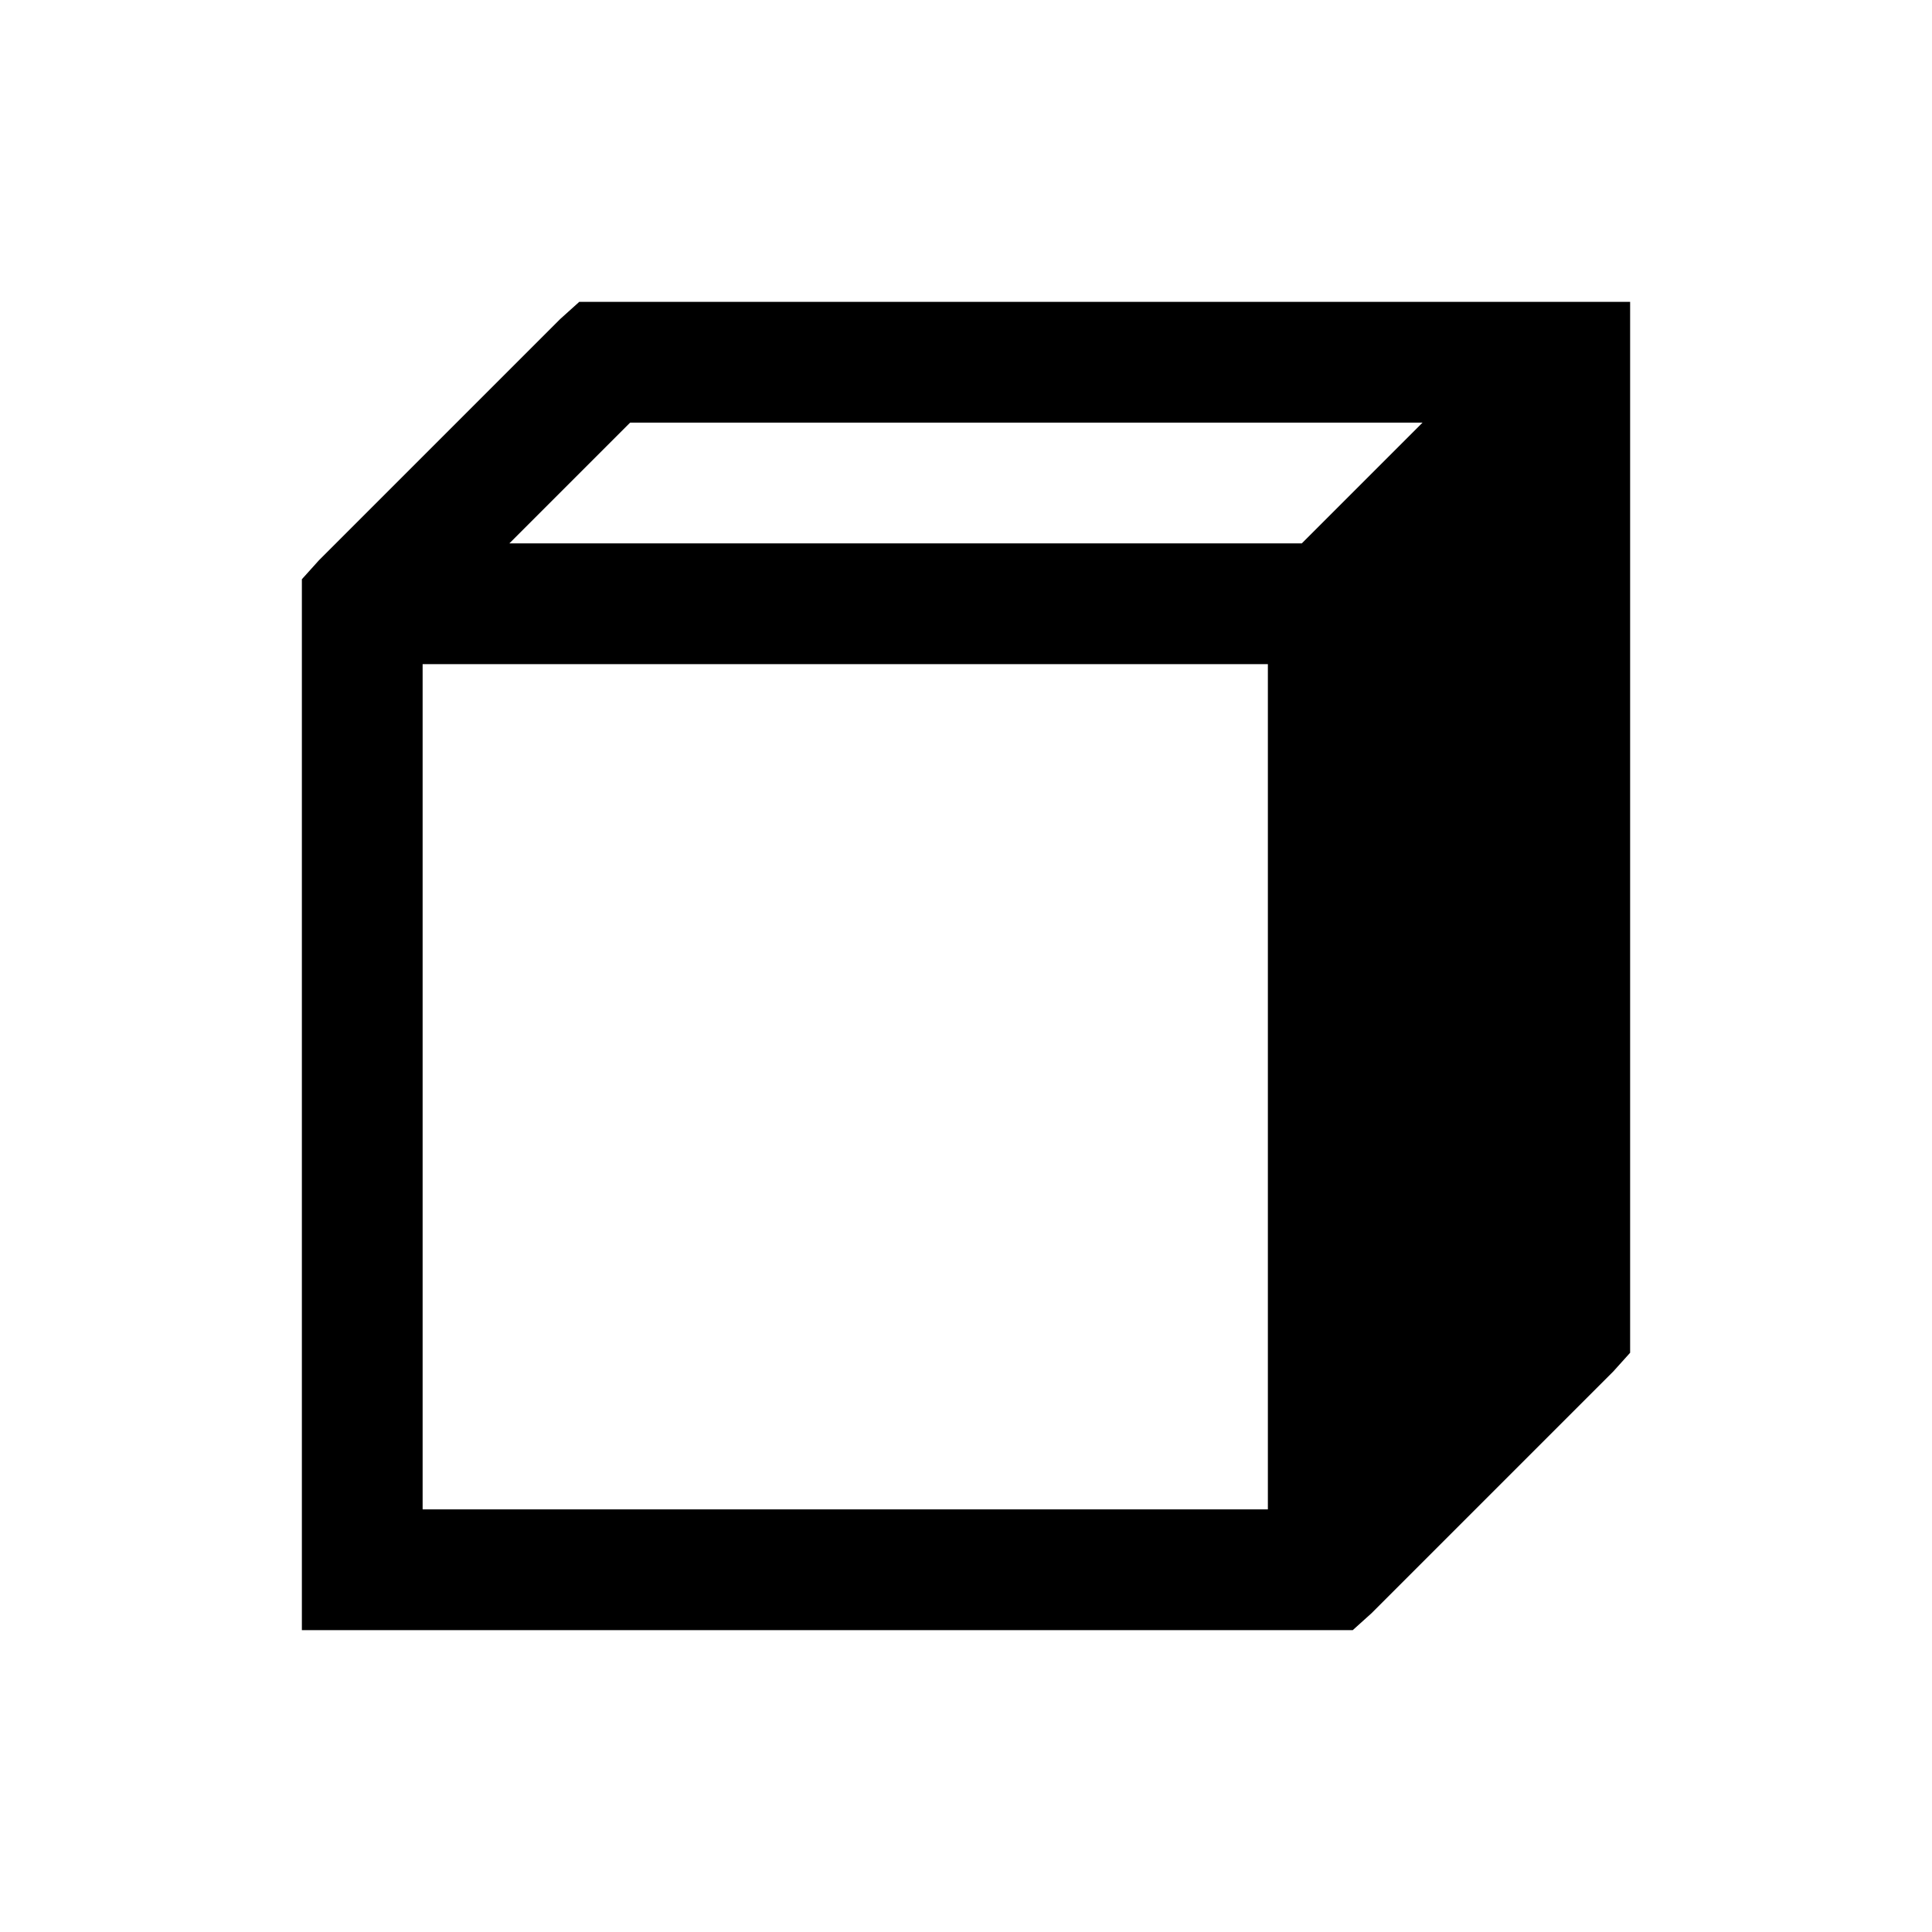
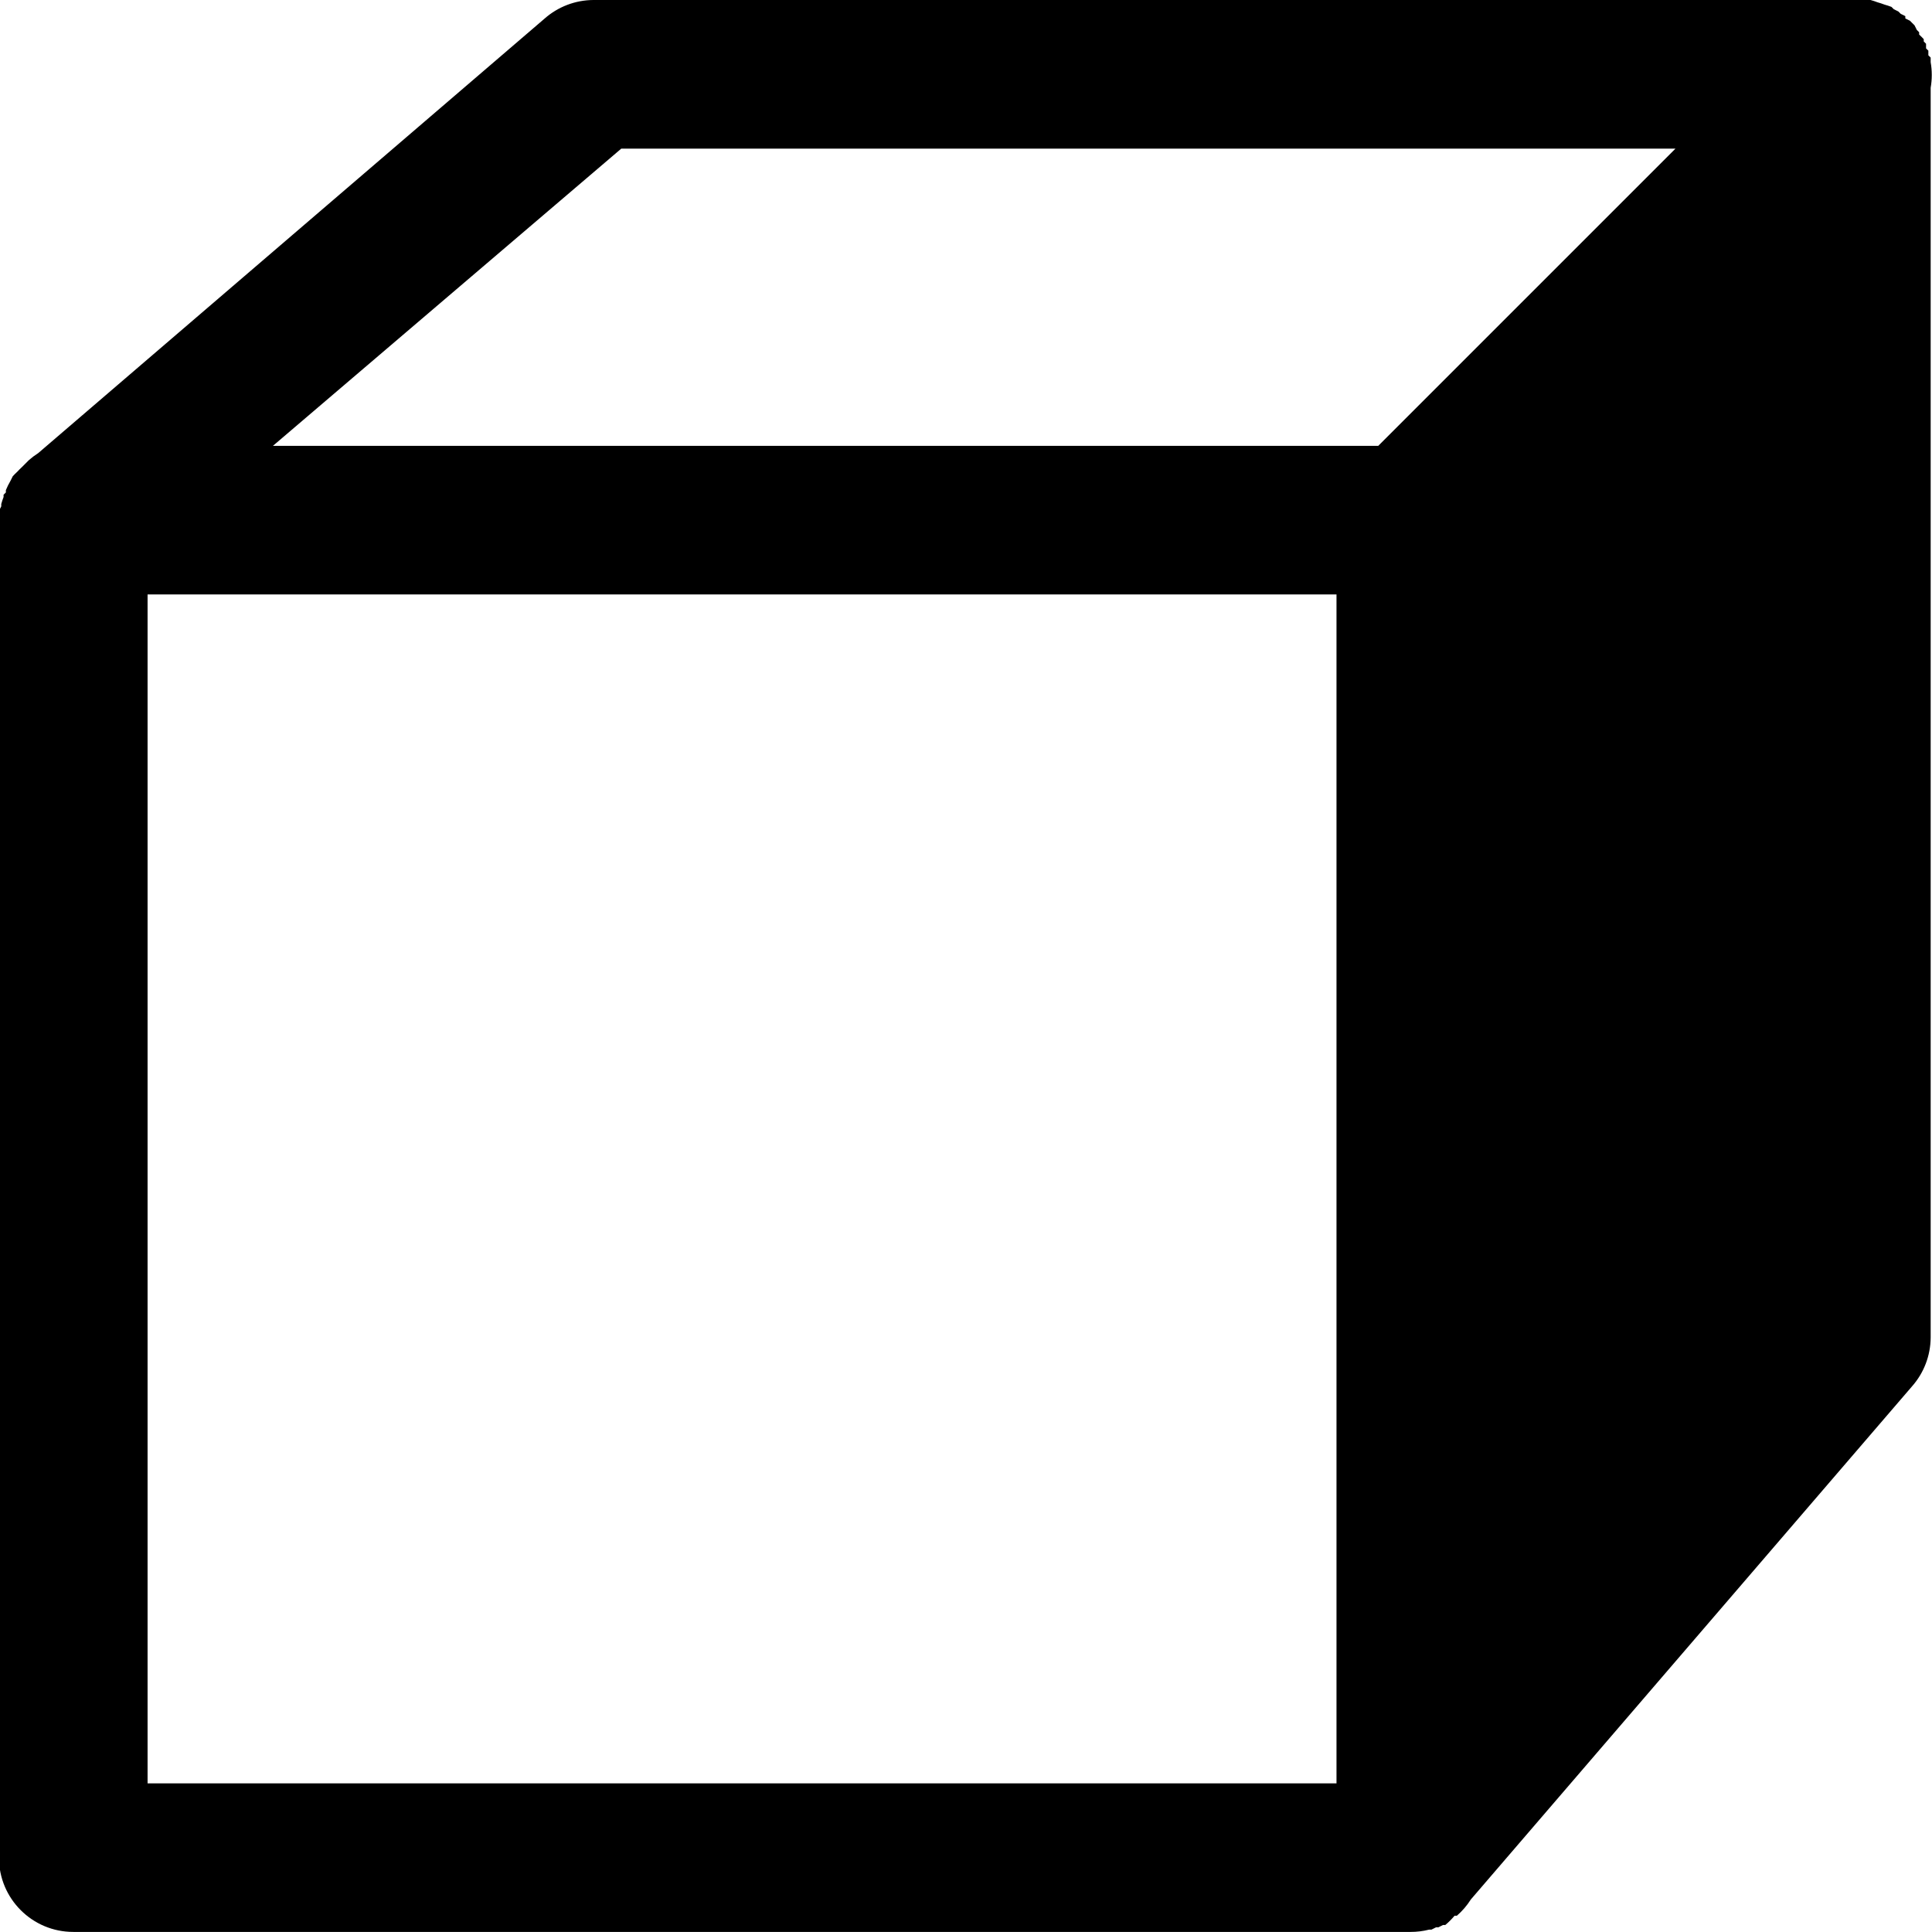
- <svg xmlns="http://www.w3.org/2000/svg" viewBox="0 0 32 32" version="1.1" id="svg1">
+ <svg xmlns="http://www.w3.org/2000/svg" viewBox="0 0 26 26" enable-background="new 0 0 26 26" version="1.1" id="svg1">
  <defs id="defs1" />
-   <path style="line-height:normal;-inkscape-font-specification:'Bitstream Vera Sans';text-indent:0;text-align:start;text-transform:none" d="m 27,5 v 1 16 0.406 l -0.281,0.312 -4,4 L 22.406,27 H 22 6 5 V 26 10 9.594 l 0.281,-0.312 4,-4 L 9.594,5 H 10 26 Z m -3.438,2 h -13.125 l -2,2 h 13.125 z M 21,11 H 7 v 14 h 14 z" overflow="visible" font-family="'Bitstream Vera Sans'" id="path1" />
+   <path style="line-height:normal;-inkscape-font-specification:'Bitstream Vera Sans';text-indent:0;text-align:start;text-transform:none" d="m 25.173,0 a 1,1 0 0 1 0.094,0.031 1,1 0 0 1 0.094,0.031 1,1 0 0 1 0.094,0.031 1,1 0 0 1 0.031,0.031 1,1 0 0 1 0.062,0.031 1,1 0 0 1 0.031,0.031 1,1 0 0 1 0.062,0.031 1,1 0 0 1 0,0.031 1,1 0 0 1 0.062,0.031 1,1 0 0 1 0.031,0.031 1,1 0 0 1 0.031,0.031 1,1 0 0 1 0.031,0.062 1,1 0 0 1 0.031,0.031 1,1 0 0 1 0,0.031 1,1 0 0 1 0.062,0.062 1,1 0 0 1 0,0.031 1,1 0 0 1 0.031,0.031 1,1 0 0 1 0,0.062 1,1 0 0 1 0.031,0.031 1,1 0 0 1 0,0.062 1,1 0 0 1 0.031,0.031 1,1 0 0 1 0,0.062 1,1 0 0 1 0,0.344 V 18 a 1,1 0 0 1 -0.25,0.656 l -5.938,6.906 a 1,1 0 0 1 -0.188,0.219 1,1 0 0 1 -0.031,0 1,1 0 0 1 -0.125,0.125 1,1 0 0 1 -0.031,0 1,1 0 0 1 -0.062,0.031 1,1 0 0 1 -0.031,0 1,1 0 0 1 -0.062,0.031 1,1 0 0 1 -0.031,0 1,1 0 0 1 -0.25,0.031 1,1 0 0 1 -0.062,0 H 0.986 a 1,1 0 0 1 -1,-1 V 7.062 a 1,1 0 0 1 0,-0.062 1,1 0 0 1 0,-0.031 1,1 0 0 1 0,-0.062 1,1 0 0 1 0,-0.031 1,1 0 0 1 0.031,-0.062 1,1 0 0 1 0,-0.031 1,1 0 0 1 0.031,-0.094 1,1 0 0 1 0,-0.031 1,1 0 0 1 0.031,-0.031 1,1 0 0 1 0,-0.031 1,1 0 0 1 0.062,-0.125 1,1 0 0 1 0.031,-0.062 1,1 0 0 1 0.062,-0.062 1,1 0 0 1 0.062,-0.062 1,1 0 0 1 0.031,-0.031 l 0.062,-0.062 a 1,1 0 0 1 0.125,-0.094 L 7.329,0.25 A 1,1 0 0 1 7.986,0 H 24.986 a 1,1 0 0 1 0.094,0 1,1 0 0 1 0.094,0 z m -2.625,2 H 8.361 l -4.688,4 H 18.548 Z m -4.562,6 H 1.986 V 24 H 17.986 Z" overflow="visible" enable-background="accumulate" font-family="'Bitstream Vera Sans'" id="path1" />
</svg>
